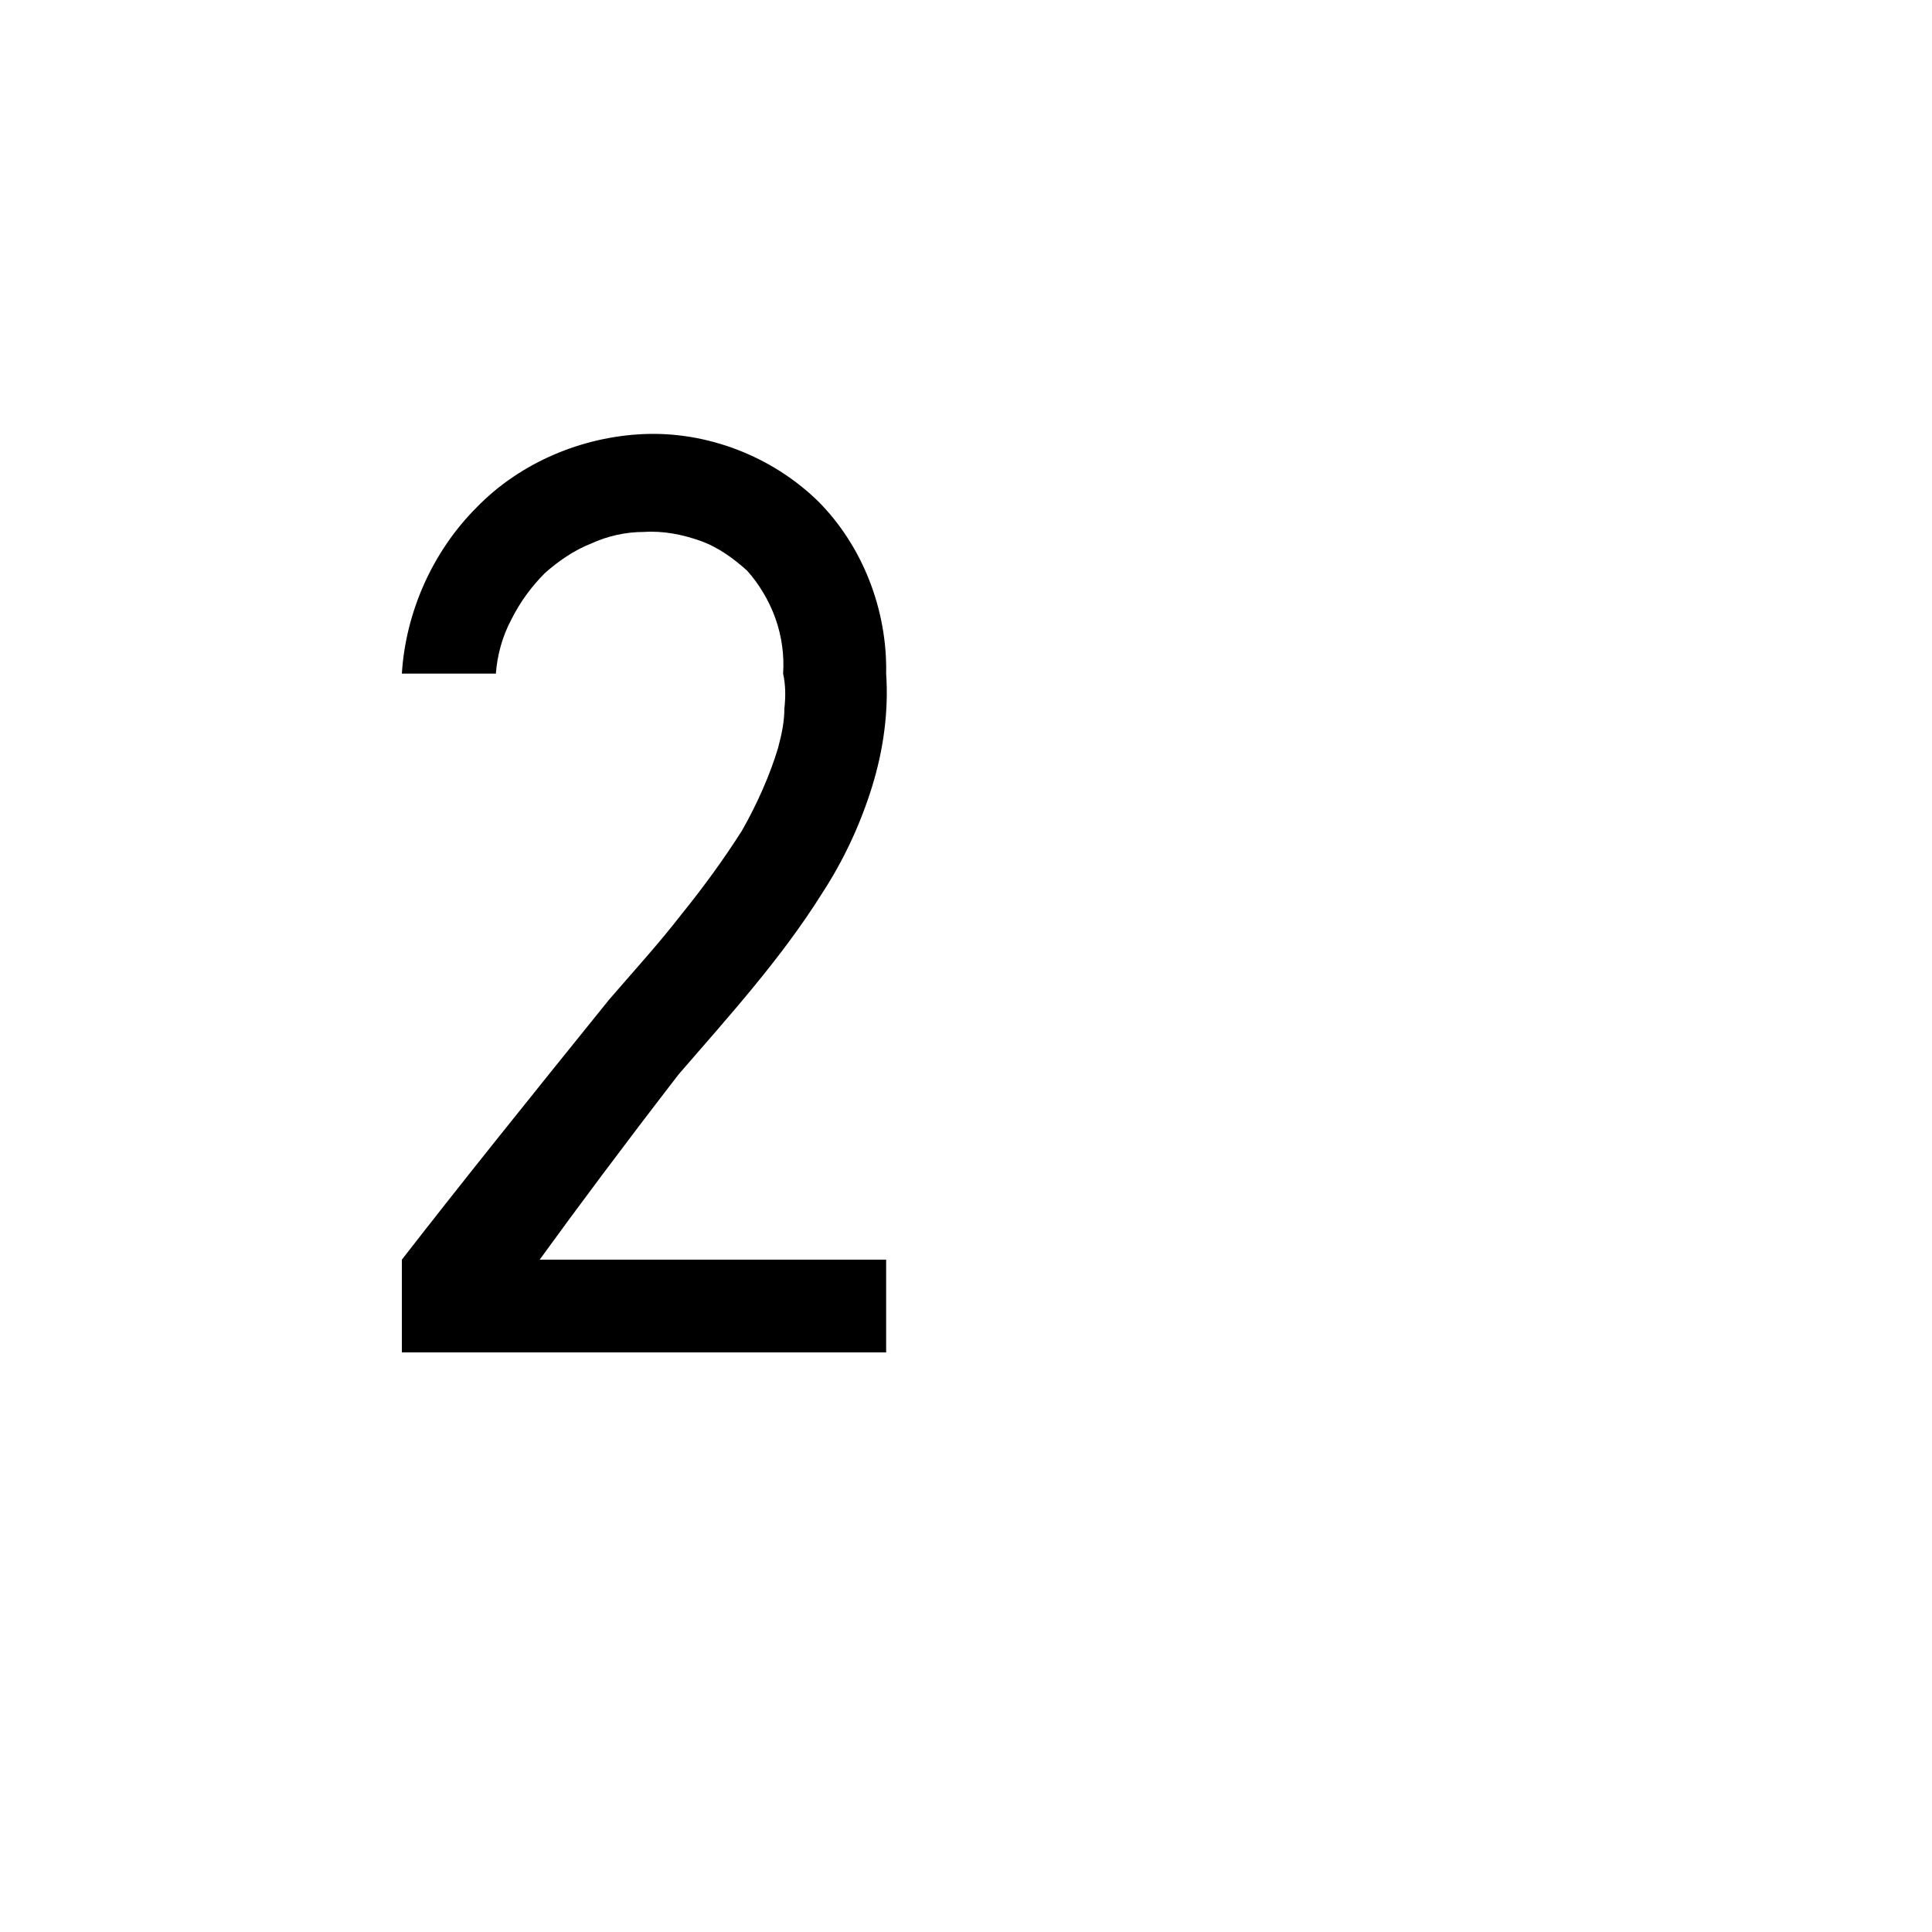
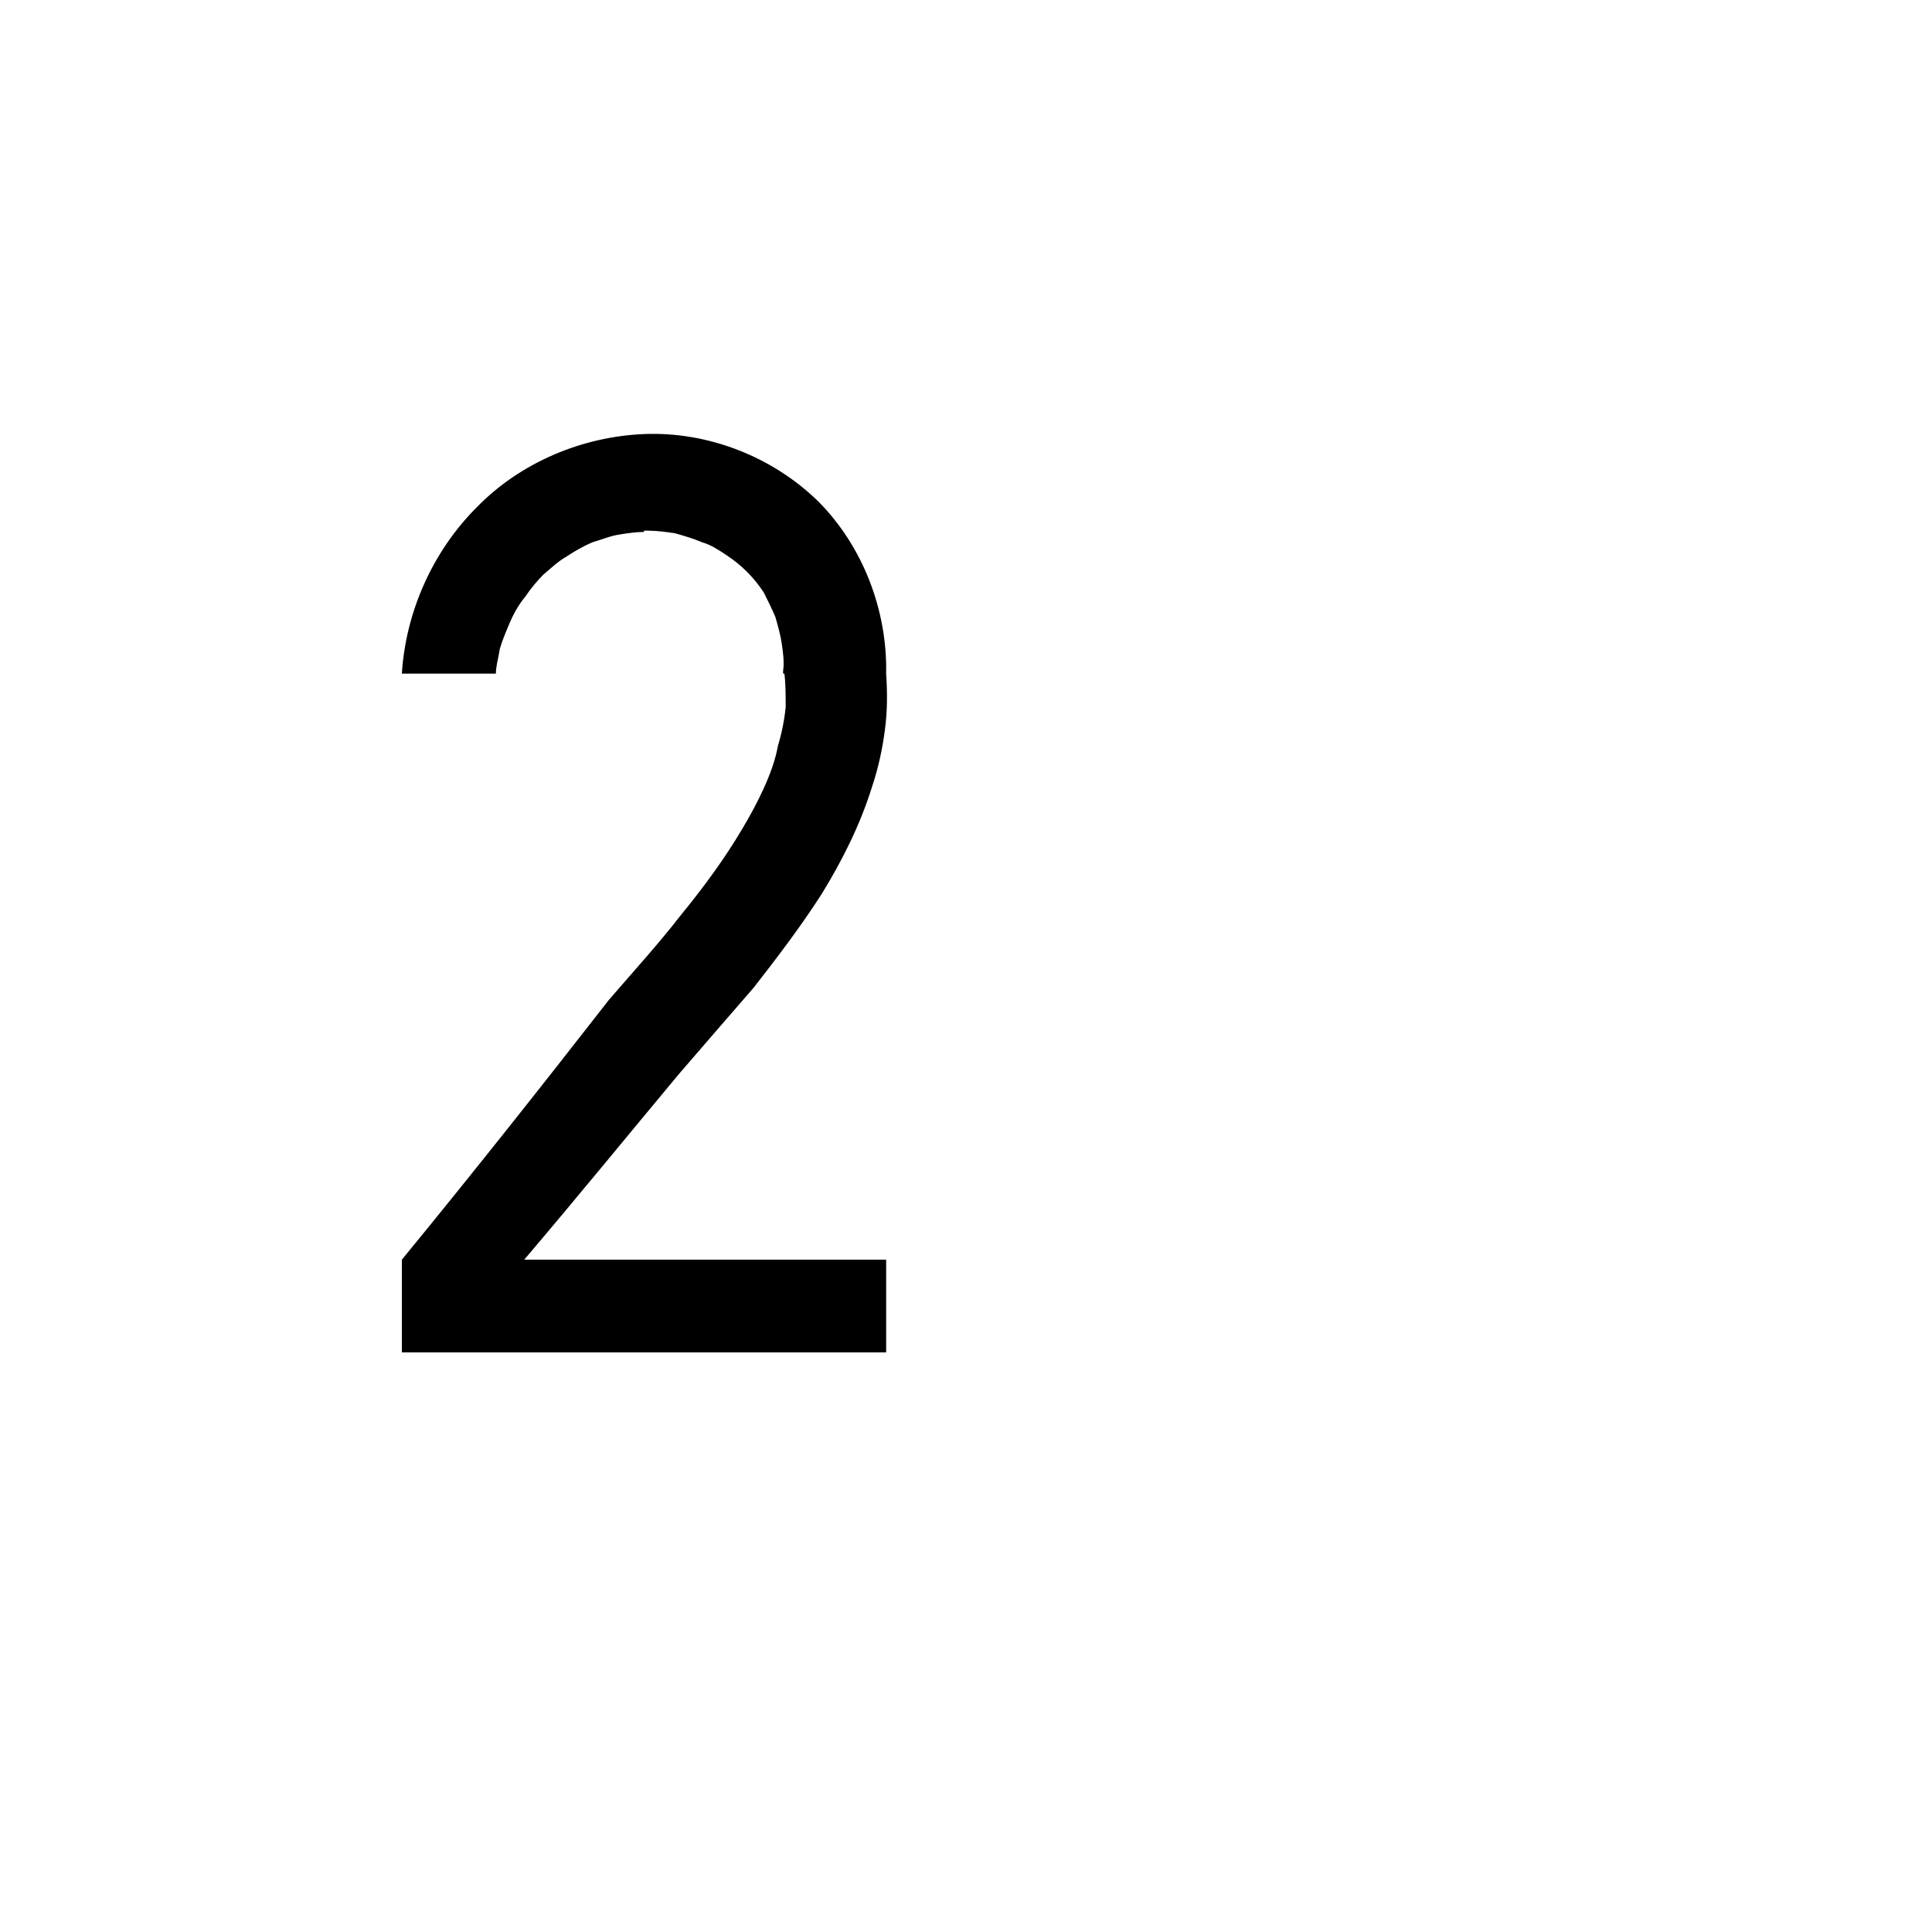
<svg xmlns="http://www.w3.org/2000/svg" viewBox="-0.25 -1.05 1.5 1.5">
-   <path d="M 0.062 -0.072 C 0.062 -0.072  0.062 -0.072  0.062 -0.072 C 0.107 -0.13  0.16 -0.196  0.223 -0.274 C 0.242 -0.296  0.262 -0.318  0.279 -0.34 C 0.296 -0.361  0.312 -0.383  0.326 -0.405 C 0.338 -0.426  0.348 -0.449  0.354 -0.469 C 0.357 -0.48  0.359 -0.49  0.359 -0.5 C 0.36 -0.509  0.36 -0.518  0.358 -0.527 C 0.359 -0.541  0.357 -0.556  0.352 -0.57 C 0.347 -0.584  0.339 -0.597  0.33 -0.607 C 0.32 -0.616  0.308 -0.625  0.294 -0.63 C 0.28 -0.635  0.265 -0.638  0.25 -0.637 C 0.236 -0.637  0.222 -0.634  0.209 -0.628 C 0.196 -0.623  0.183 -0.614  0.173 -0.605 C 0.163 -0.595  0.154 -0.583  0.147 -0.569 C 0.14 -0.556  0.136 -0.541  0.135 -0.527 L 0.062 -0.527 C 0.065 -0.575  0.086 -0.622  0.12 -0.656 C 0.154 -0.691  0.202 -0.711  0.25 -0.713 C 0.299 -0.715  0.349 -0.696  0.385 -0.661 C 0.42 -0.626  0.439 -0.576  0.438 -0.527 C 0.44 -0.498  0.436 -0.468  0.427 -0.439 C 0.418 -0.41  0.405 -0.382  0.388 -0.356 C 0.356 -0.305  0.315 -0.26  0.277 -0.216 C 0.233 -0.159  0.198 -0.112  0.169 -0.072 L 0.438 -0.072 L 0.438 -0 L 0.062 -0 L 0.062 -0.072 Z" fill="black" />
+   <path d="M 0.062 -0.072 C 0.117 -0.139  0.17 -0.206  0.223 -0.274 C 0.242 -0.296  0.262 -0.318  0.279 -0.34 C 0.297 -0.362  0.313 -0.384  0.326 -0.406 C 0.332 -0.416  0.338 -0.427  0.343 -0.438 C 0.348 -0.449  0.352 -0.46  0.354 -0.471 C 0.357 -0.481  0.359 -0.491  0.36 -0.501 C 0.36 -0.51  0.36 -0.519  0.359 -0.527 L 0.358 -0.527 L 0.358 -0.529 C 0.359 -0.536  0.358 -0.543  0.357 -0.55 C 0.356 -0.557  0.354 -0.564  0.352 -0.571 C 0.349 -0.578  0.346 -0.584  0.343 -0.59 C 0.339 -0.596  0.335 -0.601  0.33 -0.606 C 0.325 -0.611  0.32 -0.615  0.314 -0.619 C 0.308 -0.623  0.302 -0.627  0.295 -0.629 C 0.288 -0.632  0.281 -0.634  0.274 -0.636 C 0.267 -0.637  0.26 -0.638  0.253 -0.638 L 0.25 -0.638 L 0.25 -0.637 C 0.244 -0.637  0.237 -0.636  0.231 -0.635 C 0.224 -0.634  0.217 -0.631  0.21 -0.629 C 0.203 -0.626  0.196 -0.622  0.19 -0.618 C 0.183 -0.614  0.178 -0.609  0.172 -0.604 C 0.167 -0.599  0.162 -0.593  0.158 -0.587 C 0.153 -0.581  0.149 -0.574  0.146 -0.567 C 0.143 -0.56  0.14 -0.553  0.138 -0.546 C 0.137 -0.539  0.135 -0.533  0.135 -0.527 L 0.062 -0.527 C 0.065 -0.575  0.086 -0.622  0.12 -0.656 C 0.154 -0.691  0.202 -0.711  0.25 -0.713 C 0.299 -0.715  0.349 -0.696  0.385 -0.661 C 0.42 -0.626  0.439 -0.576  0.438 -0.527 C 0.439 -0.512  0.439 -0.498  0.437 -0.483 C 0.435 -0.468  0.432 -0.454  0.427 -0.439 C 0.418 -0.41  0.404 -0.382  0.388 -0.356 C 0.372 -0.331  0.353 -0.306  0.335 -0.283 C 0.315 -0.26  0.296 -0.238  0.277 -0.216 C 0.237 -0.168  0.197 -0.119  0.157 -0.072 L 0.438 -0.072 L 0.438 -0 L 0.062 -0 L 0.062 -0.072 Z" fill="black" />
</svg>
